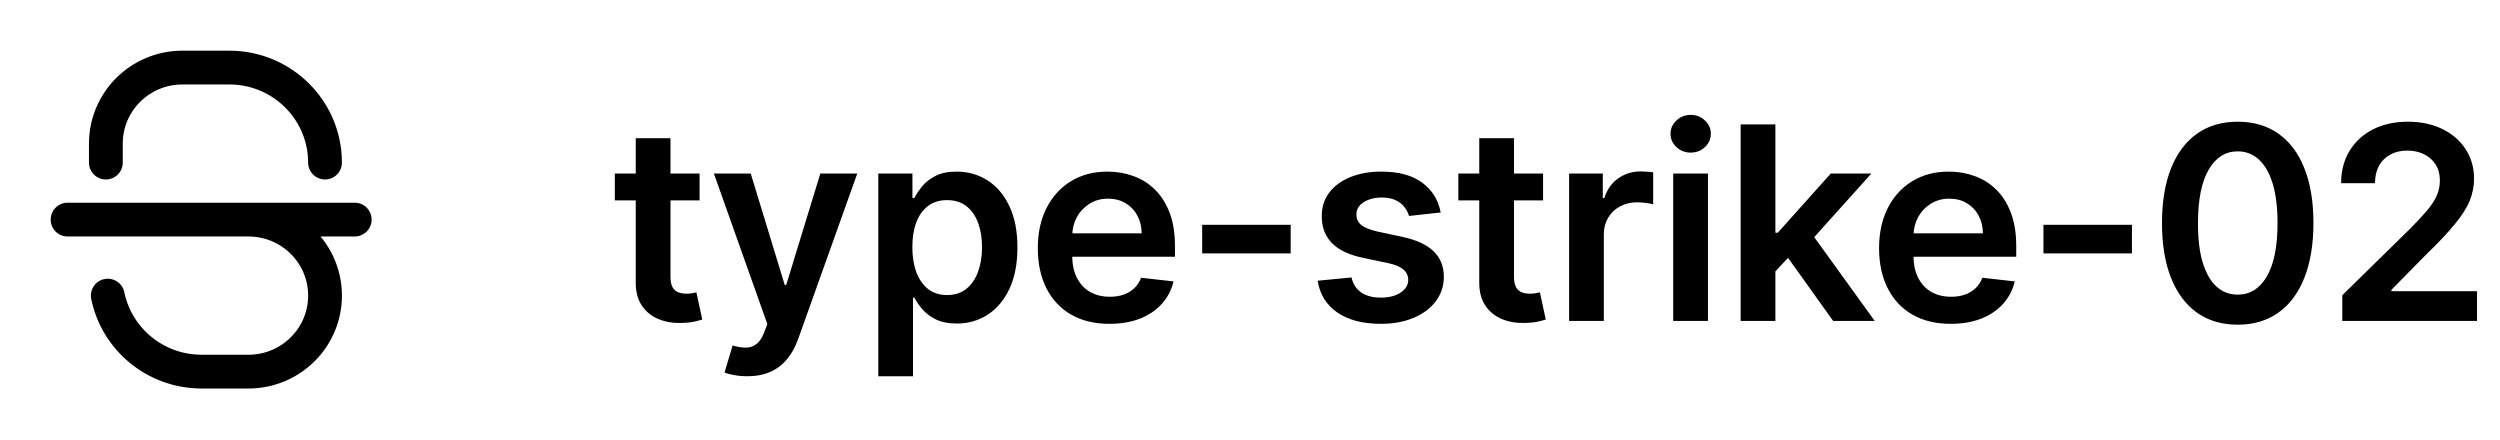
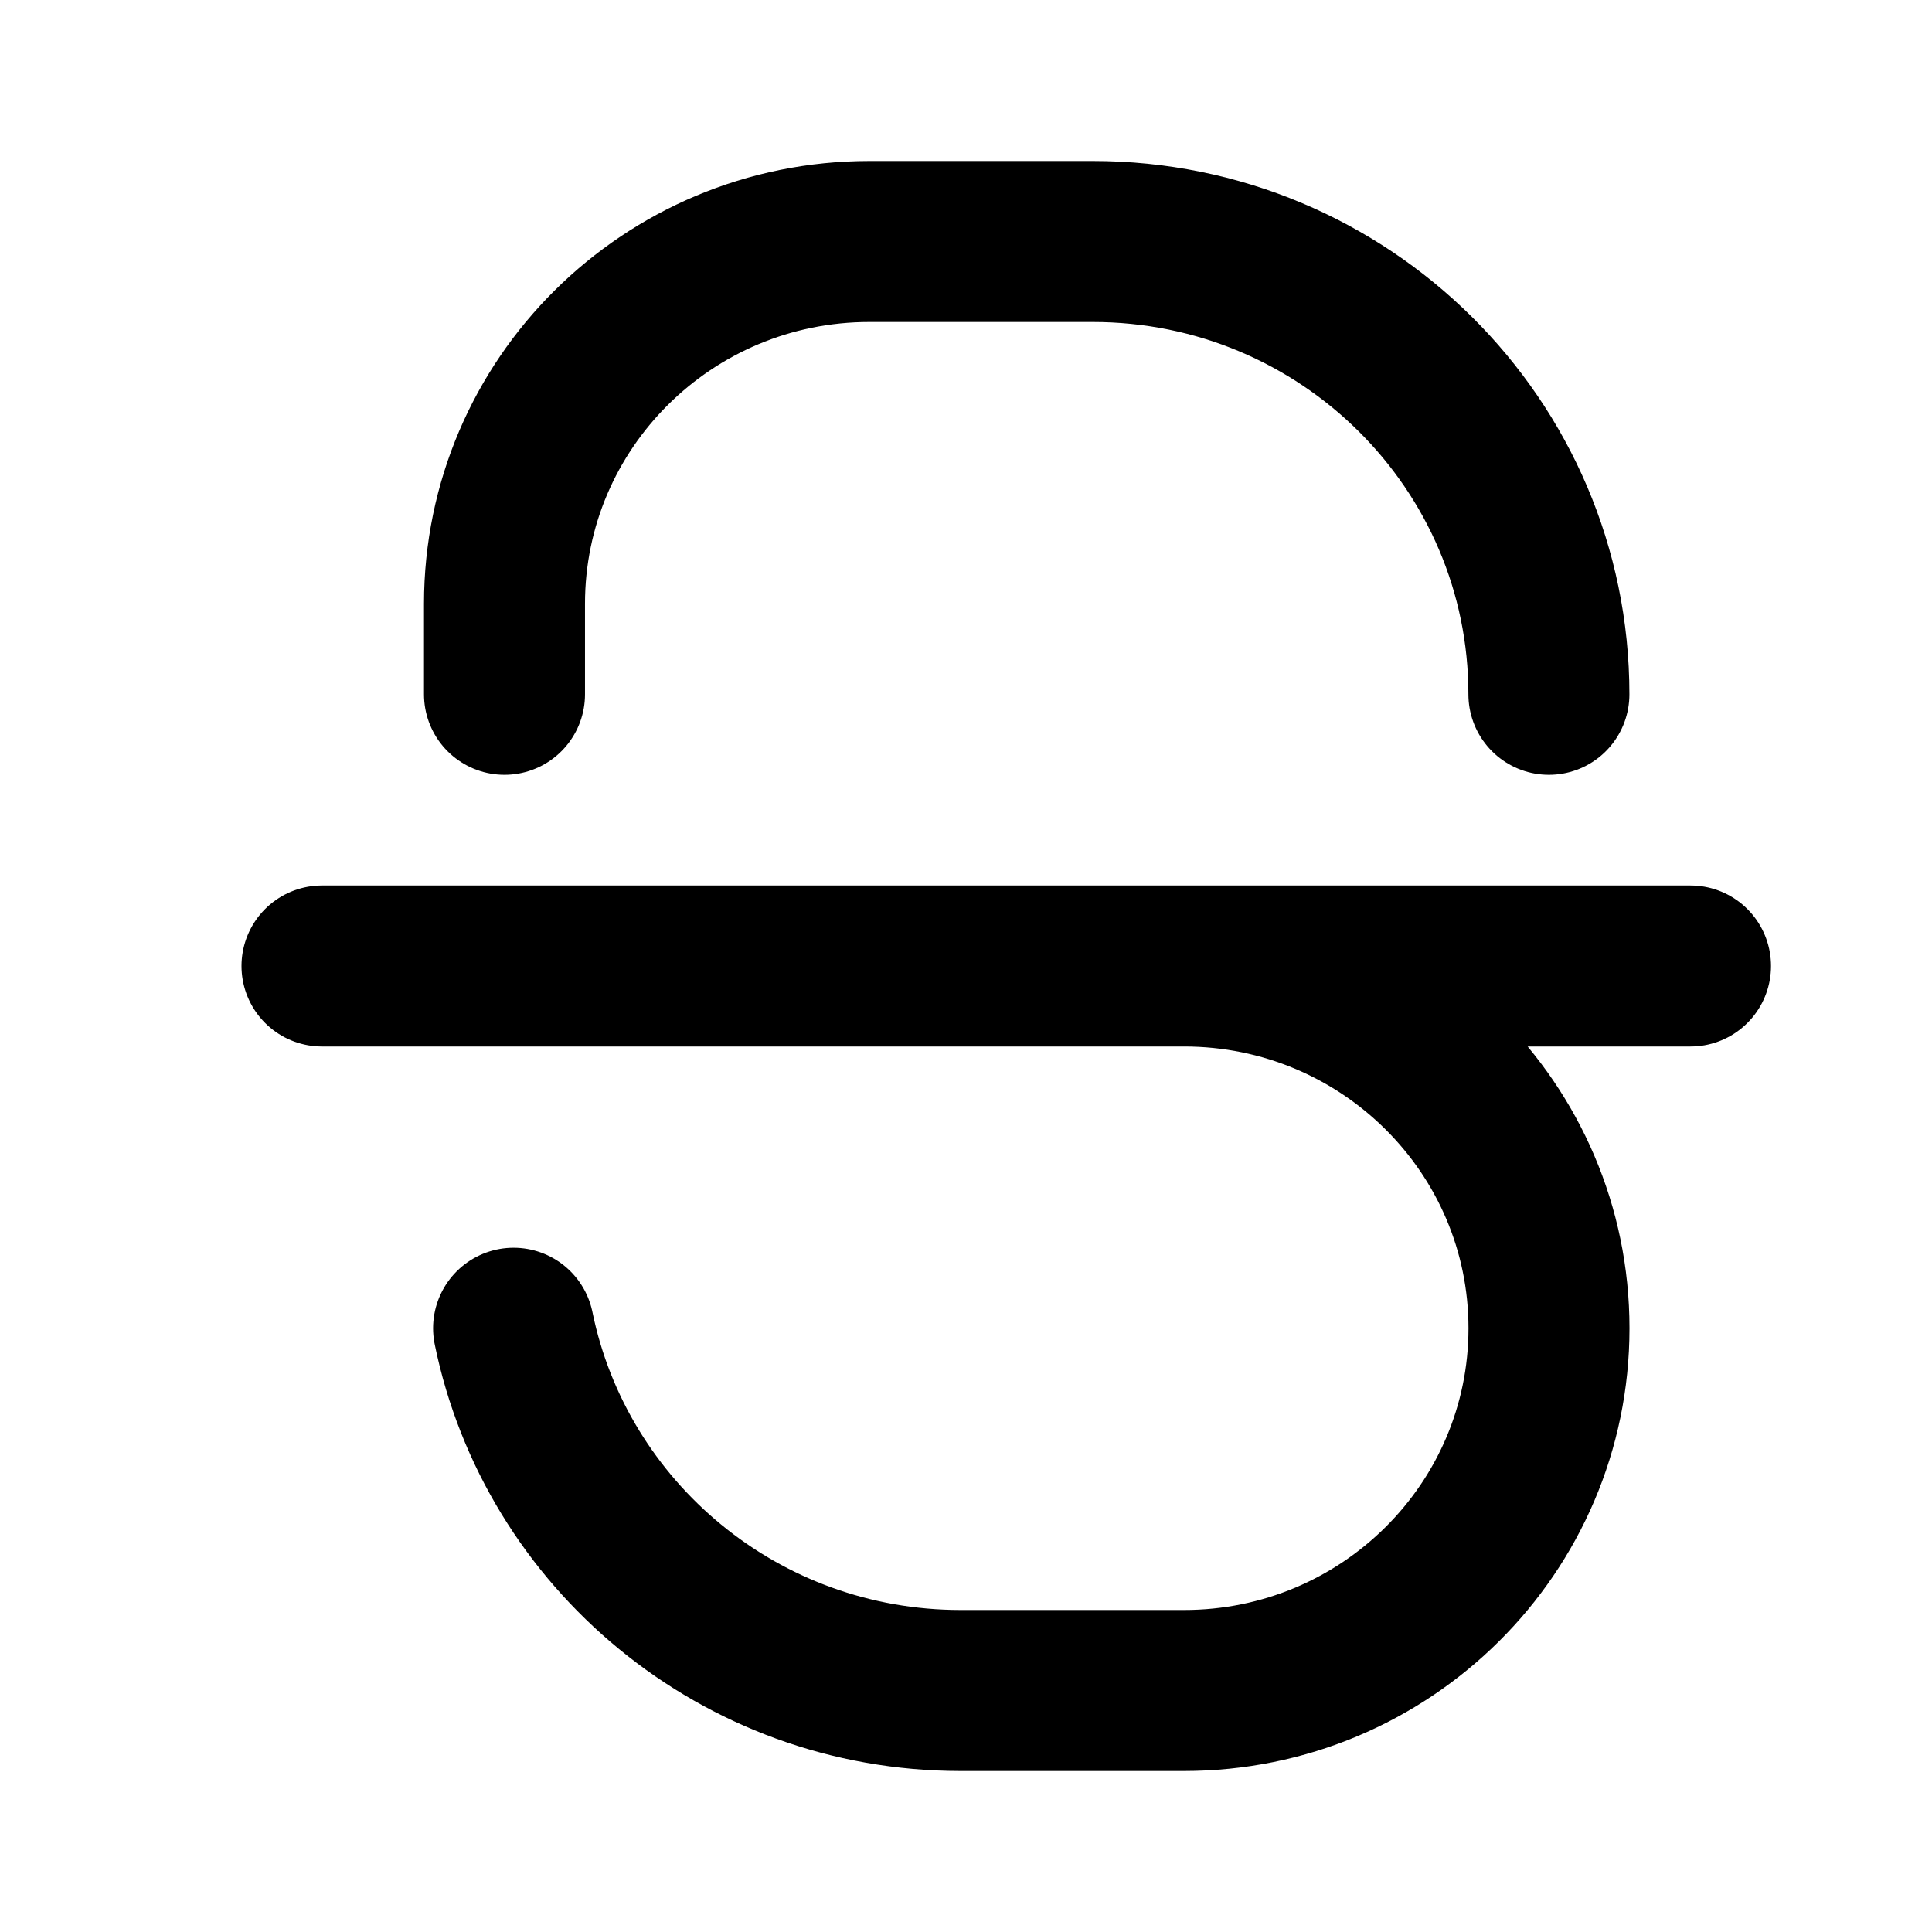
- <svg xmlns="http://www.w3.org/2000/svg" width="148" height="26" viewBox="0 0 148 26" fill="none">
-   <path d="M4 13H10.8L14.709 13M14.709 13C17.212 13 19.242 15.015 19.242 17.5C19.242 19.985 17.212 22 14.708 22H11.934C9.192 22 6.905 20.068 6.38 17.5M14.709 13L21 13M19.241 9.625C19.241 6.518 16.704 4 13.575 4H10.8C8.296 4 6.267 6.015 6.267 8.5V9.625" stroke="currentColor" stroke-width="2" stroke-linecap="round" stroke-linejoin="round" />
-   <path d="M41.415 10.273V11.864H36.398V10.273H41.415ZM37.636 8.182H39.693V16.375C39.693 16.651 39.735 16.864 39.818 17.011C39.905 17.155 40.019 17.254 40.159 17.307C40.299 17.36 40.455 17.386 40.625 17.386C40.754 17.386 40.871 17.377 40.977 17.358C41.087 17.339 41.17 17.322 41.227 17.307L41.574 18.915C41.464 18.953 41.307 18.994 41.102 19.04C40.901 19.085 40.655 19.112 40.364 19.119C39.849 19.134 39.385 19.057 38.972 18.886C38.559 18.712 38.231 18.443 37.989 18.079C37.75 17.716 37.633 17.261 37.636 16.716V8.182ZM44.233 22.273C43.953 22.273 43.694 22.25 43.455 22.204C43.22 22.163 43.033 22.114 42.892 22.057L43.37 20.454C43.669 20.542 43.936 20.583 44.171 20.579C44.406 20.576 44.612 20.502 44.79 20.358C44.972 20.218 45.125 19.983 45.25 19.653L45.426 19.182L42.262 10.273H44.444L46.455 16.864H46.546L48.563 10.273H50.75L47.256 20.057C47.093 20.519 46.877 20.915 46.608 21.244C46.339 21.578 46.01 21.831 45.62 22.006C45.233 22.184 44.771 22.273 44.233 22.273ZM51.994 22.273V10.273H54.016V11.716H54.136C54.242 11.504 54.391 11.278 54.585 11.04C54.778 10.797 55.039 10.591 55.369 10.421C55.698 10.246 56.119 10.159 56.63 10.159C57.304 10.159 57.912 10.331 58.454 10.676C58.999 11.017 59.431 11.523 59.749 12.193C60.071 12.86 60.232 13.678 60.232 14.648C60.232 15.606 60.075 16.421 59.761 17.091C59.446 17.761 59.018 18.273 58.477 18.625C57.935 18.977 57.321 19.153 56.636 19.153C56.136 19.153 55.721 19.07 55.391 18.903C55.062 18.737 54.797 18.536 54.596 18.301C54.399 18.062 54.246 17.837 54.136 17.625H54.05V22.273H51.994ZM54.011 14.636C54.011 15.201 54.09 15.695 54.249 16.119C54.412 16.544 54.645 16.875 54.948 17.114C55.255 17.349 55.626 17.466 56.062 17.466C56.516 17.466 56.897 17.345 57.204 17.102C57.511 16.856 57.742 16.521 57.897 16.097C58.056 15.669 58.136 15.182 58.136 14.636C58.136 14.095 58.058 13.614 57.903 13.193C57.748 12.773 57.516 12.443 57.21 12.204C56.903 11.966 56.52 11.847 56.062 11.847C55.623 11.847 55.249 11.962 54.943 12.193C54.636 12.424 54.403 12.748 54.244 13.165C54.088 13.581 54.011 14.072 54.011 14.636ZM65.677 19.171C64.802 19.171 64.047 18.989 63.41 18.625C62.778 18.258 62.291 17.739 61.95 17.068C61.609 16.394 61.439 15.6 61.439 14.688C61.439 13.79 61.609 13.002 61.95 12.324C62.295 11.642 62.776 11.112 63.393 10.733C64.011 10.35 64.736 10.159 65.569 10.159C66.107 10.159 66.615 10.246 67.092 10.421C67.573 10.591 67.997 10.856 68.365 11.216C68.736 11.576 69.028 12.034 69.24 12.591C69.452 13.144 69.558 13.803 69.558 14.568V15.199H62.405V13.812H67.586C67.583 13.419 67.497 13.068 67.331 12.761C67.164 12.451 66.931 12.206 66.632 12.028C66.336 11.85 65.992 11.761 65.598 11.761C65.177 11.761 64.808 11.864 64.49 12.068C64.172 12.269 63.923 12.534 63.745 12.864C63.571 13.189 63.482 13.547 63.478 13.938V15.148C63.478 15.655 63.571 16.091 63.757 16.454C63.943 16.814 64.202 17.091 64.535 17.284C64.869 17.474 65.259 17.568 65.706 17.568C66.005 17.568 66.276 17.526 66.518 17.443C66.761 17.356 66.971 17.229 67.149 17.062C67.327 16.896 67.461 16.689 67.552 16.443L69.473 16.659C69.352 17.167 69.121 17.61 68.78 17.989C68.442 18.364 68.011 18.655 67.484 18.864C66.958 19.068 66.355 19.171 65.677 19.171ZM76.408 13.307V15H71.169V13.307H76.408ZM85.289 12.579L83.414 12.784C83.361 12.595 83.268 12.417 83.135 12.25C83.007 12.083 82.832 11.949 82.613 11.847C82.393 11.744 82.124 11.693 81.806 11.693C81.378 11.693 81.018 11.786 80.726 11.972C80.439 12.157 80.296 12.398 80.3 12.693C80.296 12.947 80.389 13.153 80.579 13.312C80.772 13.472 81.09 13.602 81.533 13.704L83.022 14.023C83.848 14.201 84.461 14.483 84.863 14.869C85.268 15.256 85.473 15.761 85.476 16.386C85.473 16.936 85.312 17.421 84.993 17.841C84.679 18.258 84.242 18.583 83.681 18.818C83.12 19.053 82.476 19.171 81.749 19.171C80.681 19.171 79.821 18.947 79.17 18.5C78.518 18.049 78.13 17.422 78.005 16.619L80.01 16.426C80.101 16.82 80.295 17.117 80.59 17.318C80.885 17.519 81.27 17.619 81.743 17.619C82.232 17.619 82.624 17.519 82.92 17.318C83.219 17.117 83.368 16.869 83.368 16.574C83.368 16.324 83.272 16.117 83.079 15.954C82.889 15.792 82.594 15.667 82.192 15.579L80.704 15.267C79.867 15.093 79.247 14.799 78.846 14.386C78.444 13.97 78.245 13.443 78.249 12.807C78.245 12.269 78.391 11.803 78.687 11.409C78.986 11.011 79.401 10.704 79.931 10.489C80.465 10.269 81.081 10.159 81.778 10.159C82.8 10.159 83.605 10.377 84.192 10.812C84.783 11.248 85.149 11.837 85.289 12.579ZM91.35 10.273V11.864H86.333V10.273H91.35ZM87.572 8.182H89.629V16.375C89.629 16.651 89.671 16.864 89.754 17.011C89.841 17.155 89.955 17.254 90.095 17.307C90.235 17.36 90.39 17.386 90.561 17.386C90.689 17.386 90.807 17.377 90.913 17.358C91.023 17.339 91.106 17.322 91.163 17.307L91.51 18.915C91.4 18.953 91.242 18.994 91.038 19.04C90.837 19.085 90.591 19.112 90.299 19.119C89.784 19.134 89.32 19.057 88.907 18.886C88.494 18.712 88.167 18.443 87.924 18.079C87.686 17.716 87.568 17.261 87.572 16.716V8.182ZM92.891 19V10.273H94.885V11.727H94.976C95.135 11.223 95.408 10.835 95.794 10.562C96.184 10.286 96.629 10.148 97.129 10.148C97.243 10.148 97.37 10.153 97.51 10.165C97.654 10.172 97.773 10.186 97.868 10.204V12.097C97.781 12.066 97.642 12.04 97.453 12.017C97.267 11.991 97.088 11.977 96.913 11.977C96.538 11.977 96.201 12.059 95.902 12.222C95.606 12.381 95.374 12.602 95.203 12.886C95.033 13.171 94.947 13.498 94.947 13.869V19H92.891ZM99.054 19V10.273H101.111V19H99.054ZM100.088 9.034C99.763 9.034 99.482 8.926 99.248 8.71C99.013 8.491 98.895 8.227 98.895 7.92C98.895 7.61 99.013 7.347 99.248 7.131C99.482 6.911 99.763 6.801 100.088 6.801C100.418 6.801 100.698 6.911 100.929 7.131C101.164 7.347 101.282 7.61 101.282 7.92C101.282 8.227 101.164 8.491 100.929 8.71C100.698 8.926 100.418 9.034 100.088 9.034ZM104.921 16.261L104.916 13.778H105.245L108.381 10.273H110.785L106.927 14.568H106.501L104.921 16.261ZM103.046 19V7.364H105.103V19H103.046ZM108.523 19L105.683 15.028L107.069 13.579L110.984 19H108.523ZM115.48 19.171C114.605 19.171 113.849 18.989 113.213 18.625C112.58 18.258 112.093 17.739 111.753 17.068C111.412 16.394 111.241 15.6 111.241 14.688C111.241 13.79 111.412 13.002 111.753 12.324C112.097 11.642 112.578 11.112 113.196 10.733C113.813 10.35 114.539 10.159 115.372 10.159C115.91 10.159 116.417 10.246 116.895 10.421C117.376 10.591 117.8 10.856 118.167 11.216C118.539 11.576 118.83 12.034 119.042 12.591C119.254 13.144 119.361 13.803 119.361 14.568V15.199H112.207V13.812H117.389C117.385 13.419 117.3 13.068 117.133 12.761C116.967 12.451 116.734 12.206 116.434 12.028C116.139 11.85 115.794 11.761 115.4 11.761C114.98 11.761 114.611 11.864 114.292 12.068C113.974 12.269 113.726 12.534 113.548 12.864C113.374 13.189 113.285 13.547 113.281 13.938V15.148C113.281 15.655 113.374 16.091 113.559 16.454C113.745 16.814 114.004 17.091 114.338 17.284C114.671 17.474 115.061 17.568 115.508 17.568C115.807 17.568 116.078 17.526 116.321 17.443C116.563 17.356 116.773 17.229 116.951 17.062C117.129 16.896 117.264 16.689 117.355 16.443L119.275 16.659C119.154 17.167 118.923 17.61 118.582 17.989C118.245 18.364 117.813 18.655 117.287 18.864C116.76 19.068 116.158 19.171 115.48 19.171ZM126.21 13.307V15H120.972V13.307H126.21ZM132.472 19.222C131.536 19.222 130.733 18.985 130.063 18.511C129.396 18.034 128.883 17.347 128.523 16.449C128.167 15.547 127.989 14.462 127.989 13.193C127.993 11.924 128.173 10.845 128.529 9.955C128.889 9.061 129.402 8.379 130.069 7.909C130.739 7.439 131.54 7.205 132.472 7.205C133.404 7.205 134.205 7.439 134.876 7.909C135.546 8.379 136.059 9.061 136.415 9.955C136.775 10.848 136.955 11.928 136.955 13.193C136.955 14.466 136.775 15.553 136.415 16.454C136.059 17.352 135.546 18.038 134.876 18.511C134.209 18.985 133.408 19.222 132.472 19.222ZM132.472 17.443C133.199 17.443 133.773 17.085 134.194 16.369C134.618 15.65 134.83 14.591 134.83 13.193C134.83 12.269 134.733 11.492 134.54 10.864C134.347 10.235 134.074 9.761 133.722 9.443C133.37 9.121 132.953 8.96 132.472 8.96C131.749 8.96 131.177 9.32 130.756 10.04C130.336 10.756 130.124 11.807 130.12 13.193C130.116 14.121 130.209 14.902 130.398 15.534C130.591 16.167 130.864 16.644 131.216 16.966C131.569 17.284 131.987 17.443 132.472 17.443ZM138.663 19V17.477L142.703 13.517C143.089 13.127 143.411 12.78 143.669 12.477C143.926 12.174 144.119 11.881 144.248 11.597C144.377 11.312 144.441 11.009 144.441 10.688C144.441 10.32 144.358 10.006 144.191 9.744C144.025 9.479 143.795 9.275 143.504 9.131C143.212 8.987 142.881 8.915 142.509 8.915C142.127 8.915 141.792 8.994 141.504 9.153C141.216 9.309 140.992 9.53 140.833 9.818C140.678 10.106 140.6 10.449 140.6 10.847H138.595C138.595 10.108 138.763 9.466 139.1 8.92C139.437 8.375 139.901 7.953 140.492 7.653C141.087 7.354 141.769 7.205 142.538 7.205C143.318 7.205 144.004 7.35 144.595 7.642C145.186 7.934 145.644 8.333 145.97 8.841C146.299 9.348 146.464 9.928 146.464 10.579C146.464 11.015 146.381 11.443 146.214 11.864C146.047 12.284 145.754 12.75 145.333 13.261C144.917 13.773 144.331 14.392 143.578 15.119L141.572 17.159V17.239H146.64V19H138.663Z" fill="currentColor" />
+ <svg xmlns="http://www.w3.org/2000/svg" width="24" height="24" viewBox="0 0 24 24" fill="none">
+   <path d="M4 12H10.8L14.709 12M14.709 12C17.212 12 19.242 14.015 19.242 16.5C19.242 18.985 17.212 21 14.708 21H11.934C9.192 21 6.905 19.068 6.38 16.5M14.709 12L21 12M19.241 8.625C19.241 5.518 16.704 3 13.575 3H10.8C8.296 3 6.267 5.015 6.267 7.5V8.625" stroke="currentColor" stroke-width="2" stroke-linecap="round" stroke-linejoin="round" />
</svg>
